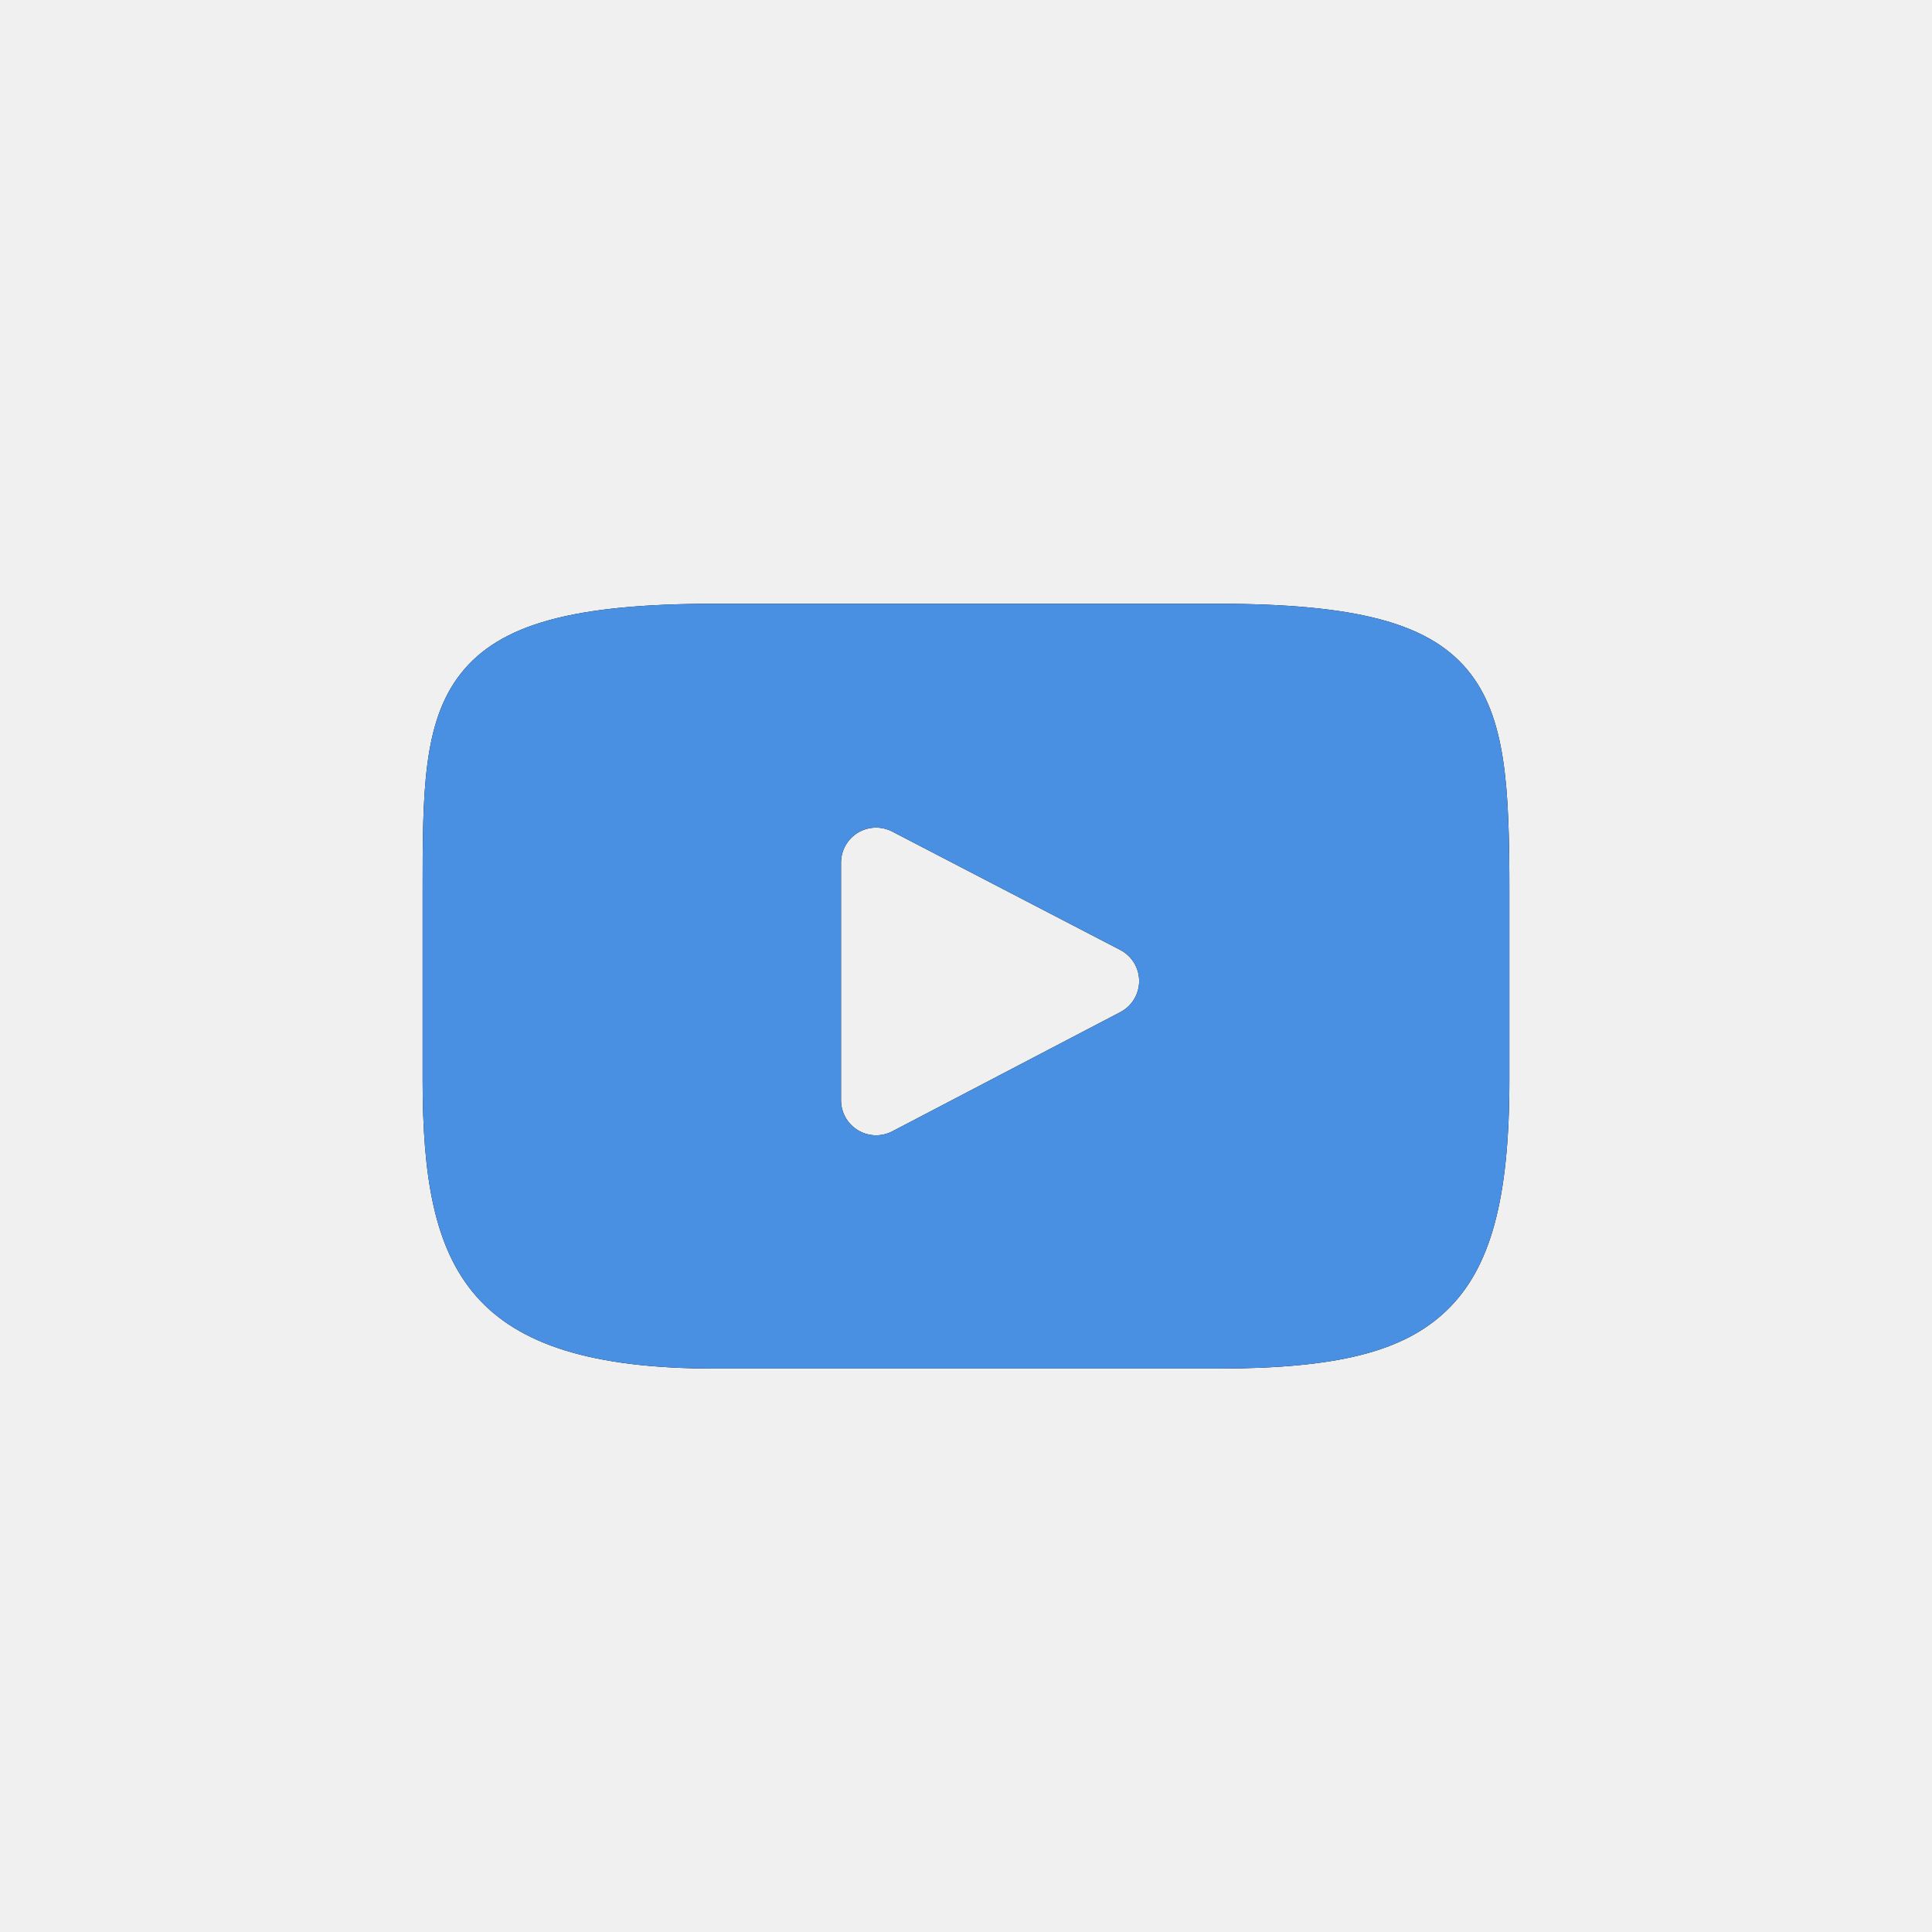
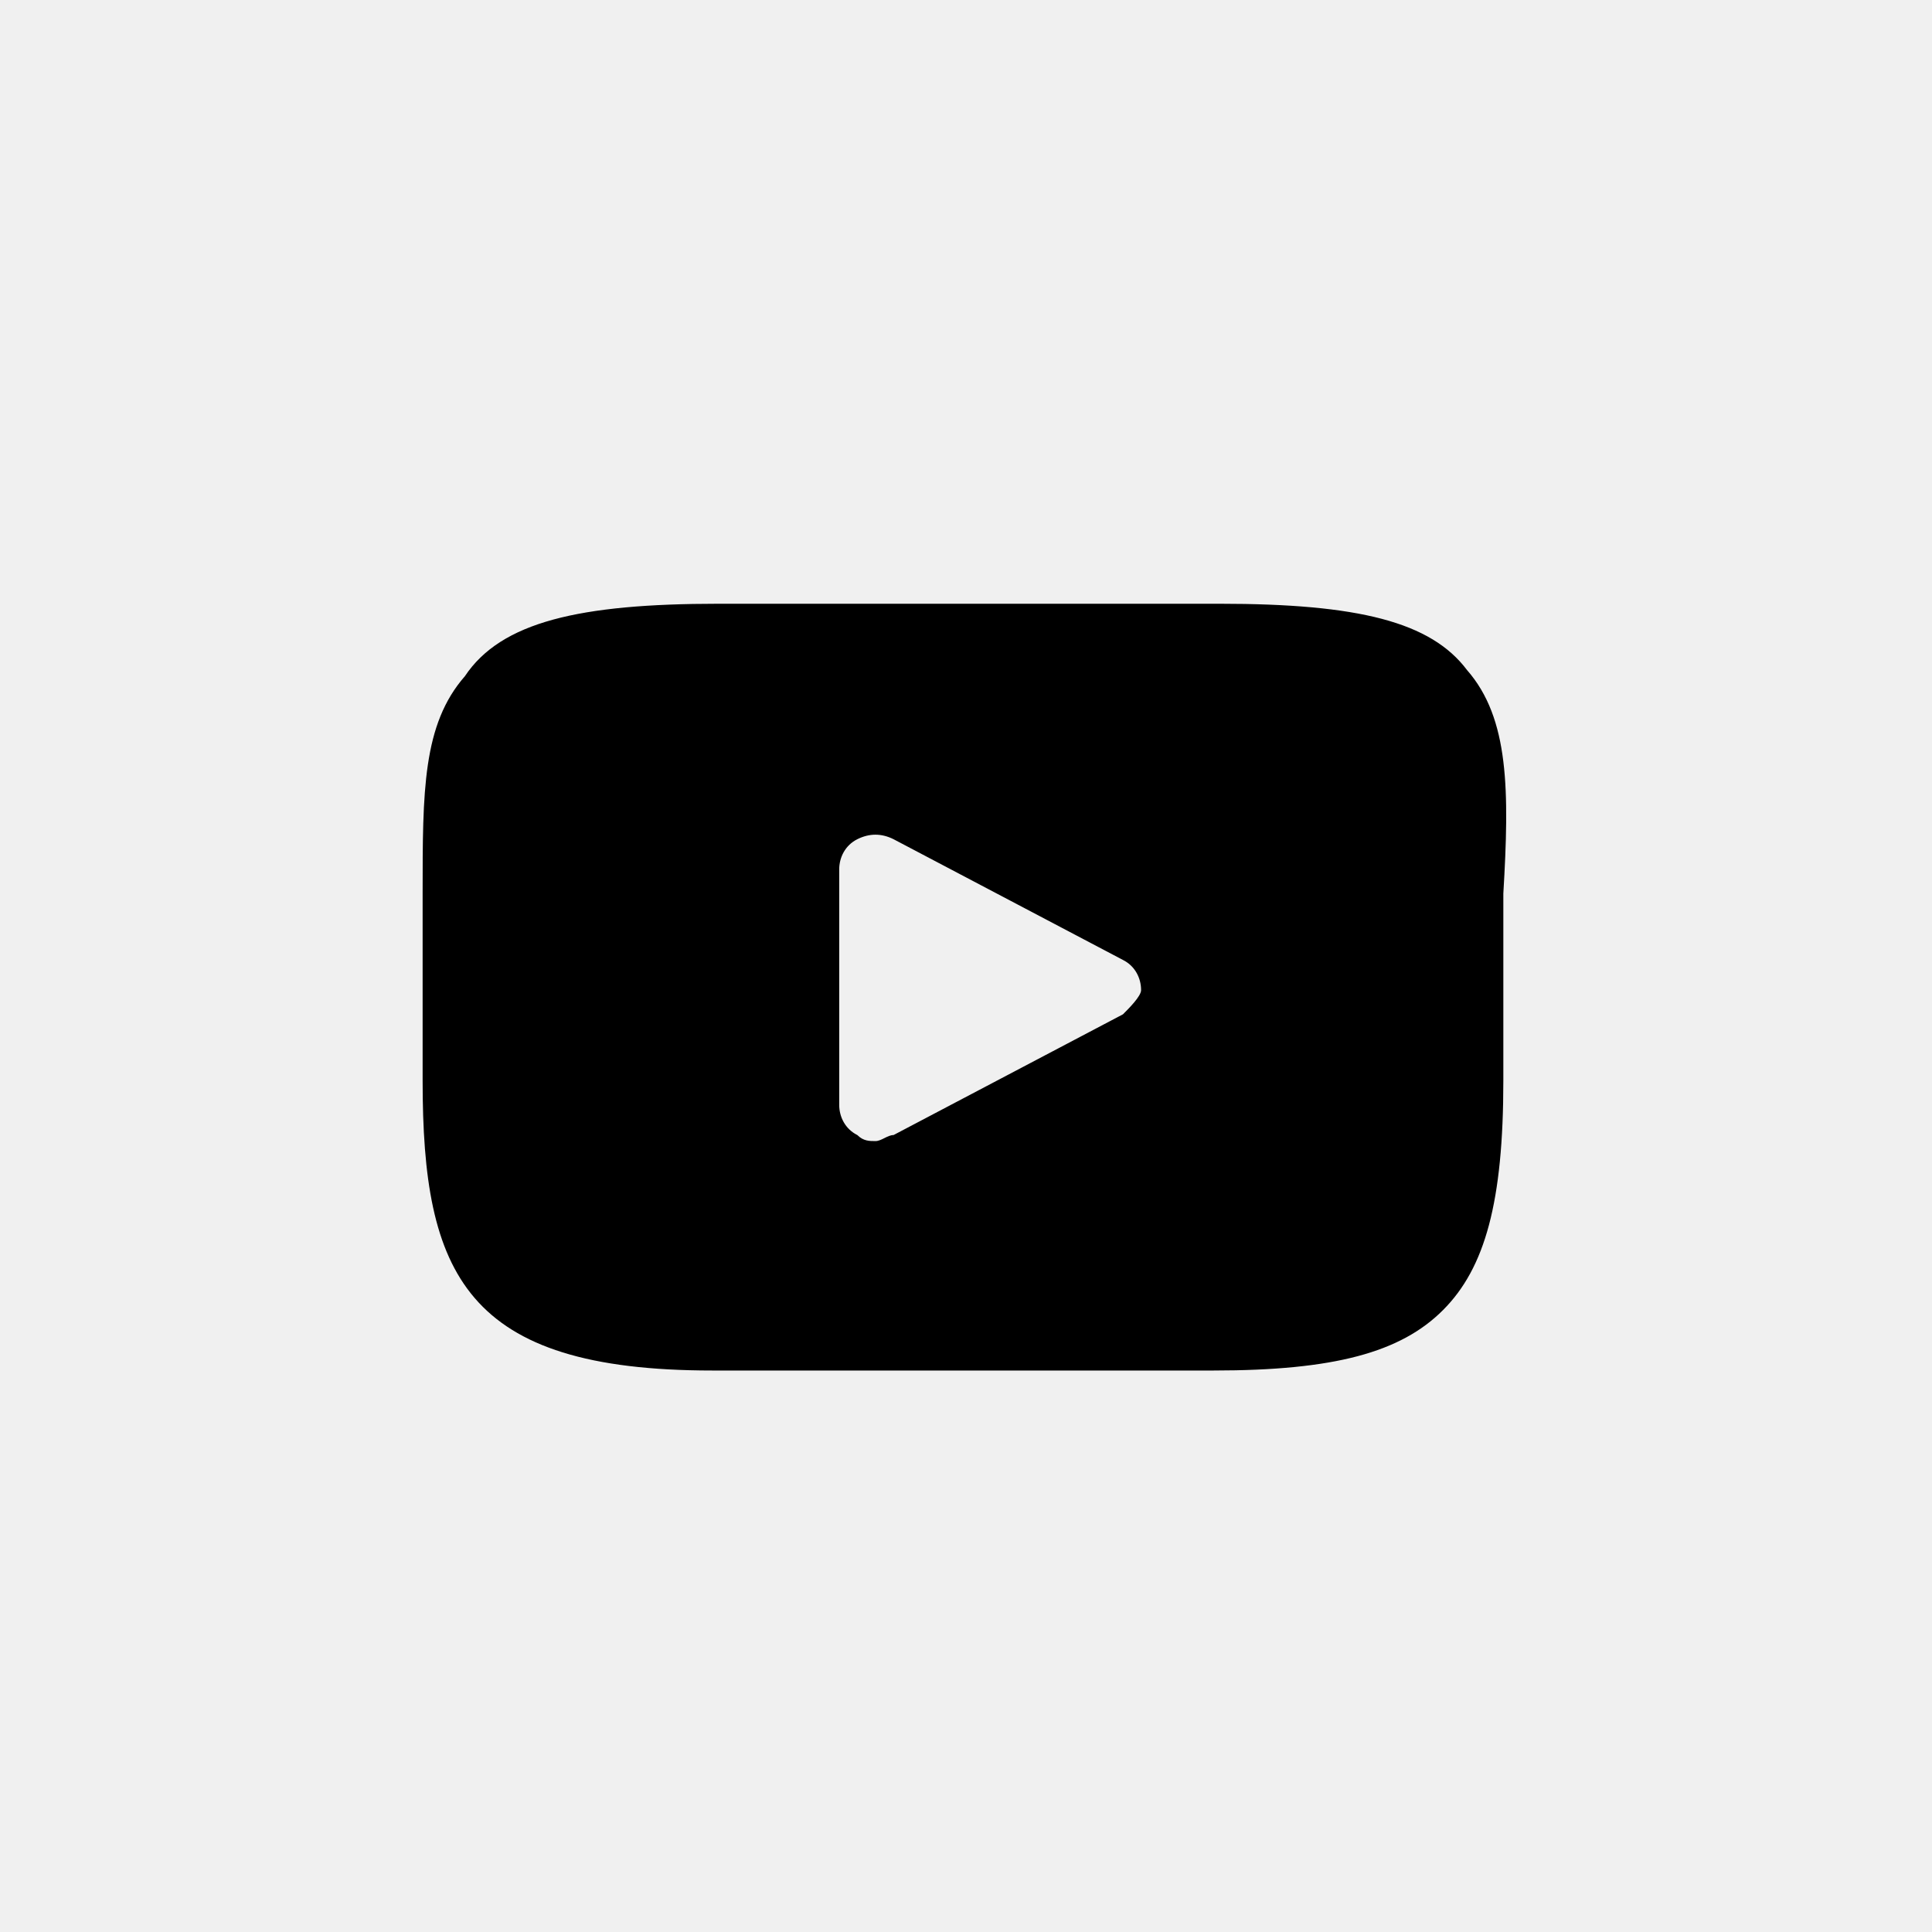
- <svg xmlns="http://www.w3.org/2000/svg" xmlns:xlink="http://www.w3.org/1999/xlink" width="32px" height="32px" viewBox="0 0 32 32" version="1.1">
-   <defs>
-     <path d="M24.298,11.087 C23.649,10.315 22.449,10 20.158,10 L11.842,10 C9.498,10 8.278,10.335 7.631,11.158 C7,11.959 7,13.141 7,14.776 L7,17.892 C7,21.059 7.749,22.668 11.842,22.668 L20.158,22.668 C22.145,22.668 23.246,22.39 23.958,21.708 C24.688,21.009 25,19.868 25,17.892 L25,14.776 C25,13.052 24.951,11.863 24.298,11.087 Z M18.556,16.764 L14.78,18.738 C14.695,18.782 14.603,18.804 14.511,18.804 C14.406,18.804 14.302,18.776 14.21,18.72 C14.036,18.615 13.93,18.426 13.93,18.223 L13.93,14.288 C13.93,14.086 14.036,13.898 14.209,13.792 C14.383,13.687 14.598,13.68 14.778,13.773 L18.555,15.734 C18.747,15.834 18.868,16.032 18.868,16.249 C18.868,16.465 18.748,16.664 18.556,16.764 Z" id="path-1" />
-   </defs>
-   <g id="Symbols" stroke="none" stroke-width="1" fill="none" fill-rule="evenodd">
-     <g id="icon/social/youtube">
-       <mask id="mask-2" fill="white">
-         <use xlink:href="#path-1" />
-       </mask>
-       <use id="youtube" fill="#000000" fill-rule="nonzero" xlink:href="#path-1" />
-       <g id="color/solid/primary" mask="url(#mask-2)" fill="#4A90E2">
-         <g transform="translate(-23, -23)" id="color">
-           <rect x="0" y="0" width="80" height="80" />
-         </g>
-       </g>
-     </g>
+ <svg xmlns="http://www.w3.org/2000/svg" version="1.1" id="Layer_1" x="0px" y="0px" viewBox="0 0 32 32" style="enable-background:new 0 0 32 32;" xml:space="preserve">
+   <g>
+     <path d="M24.3,11.1c-0.6-0.8-1.8-1.1-4.1-1.1h-8.3c-2.3,0-3.6,0.3-4.2,1.2C7,12,7,13.1,7,14.8v3.1c0,3.2,0.7,4.8,4.8,4.8h8.3   c2,0,3.1-0.3,3.8-1c0.7-0.7,1-1.8,1-3.8v-3.1C25,13.1,25,11.9,24.3,11.1z M18.6,16.8l-3.8,2c-0.1,0-0.2,0.1-0.3,0.1   c-0.1,0-0.2,0-0.3-0.1c-0.2-0.1-0.3-0.3-0.3-0.5v-3.9c0-0.2,0.1-0.4,0.3-0.5c0.2-0.1,0.4-0.1,0.6,0l3.8,2c0.2,0.1,0.3,0.3,0.3,0.5   C18.9,16.5,18.7,16.7,18.6,16.8z" />
  </g>
</svg>
